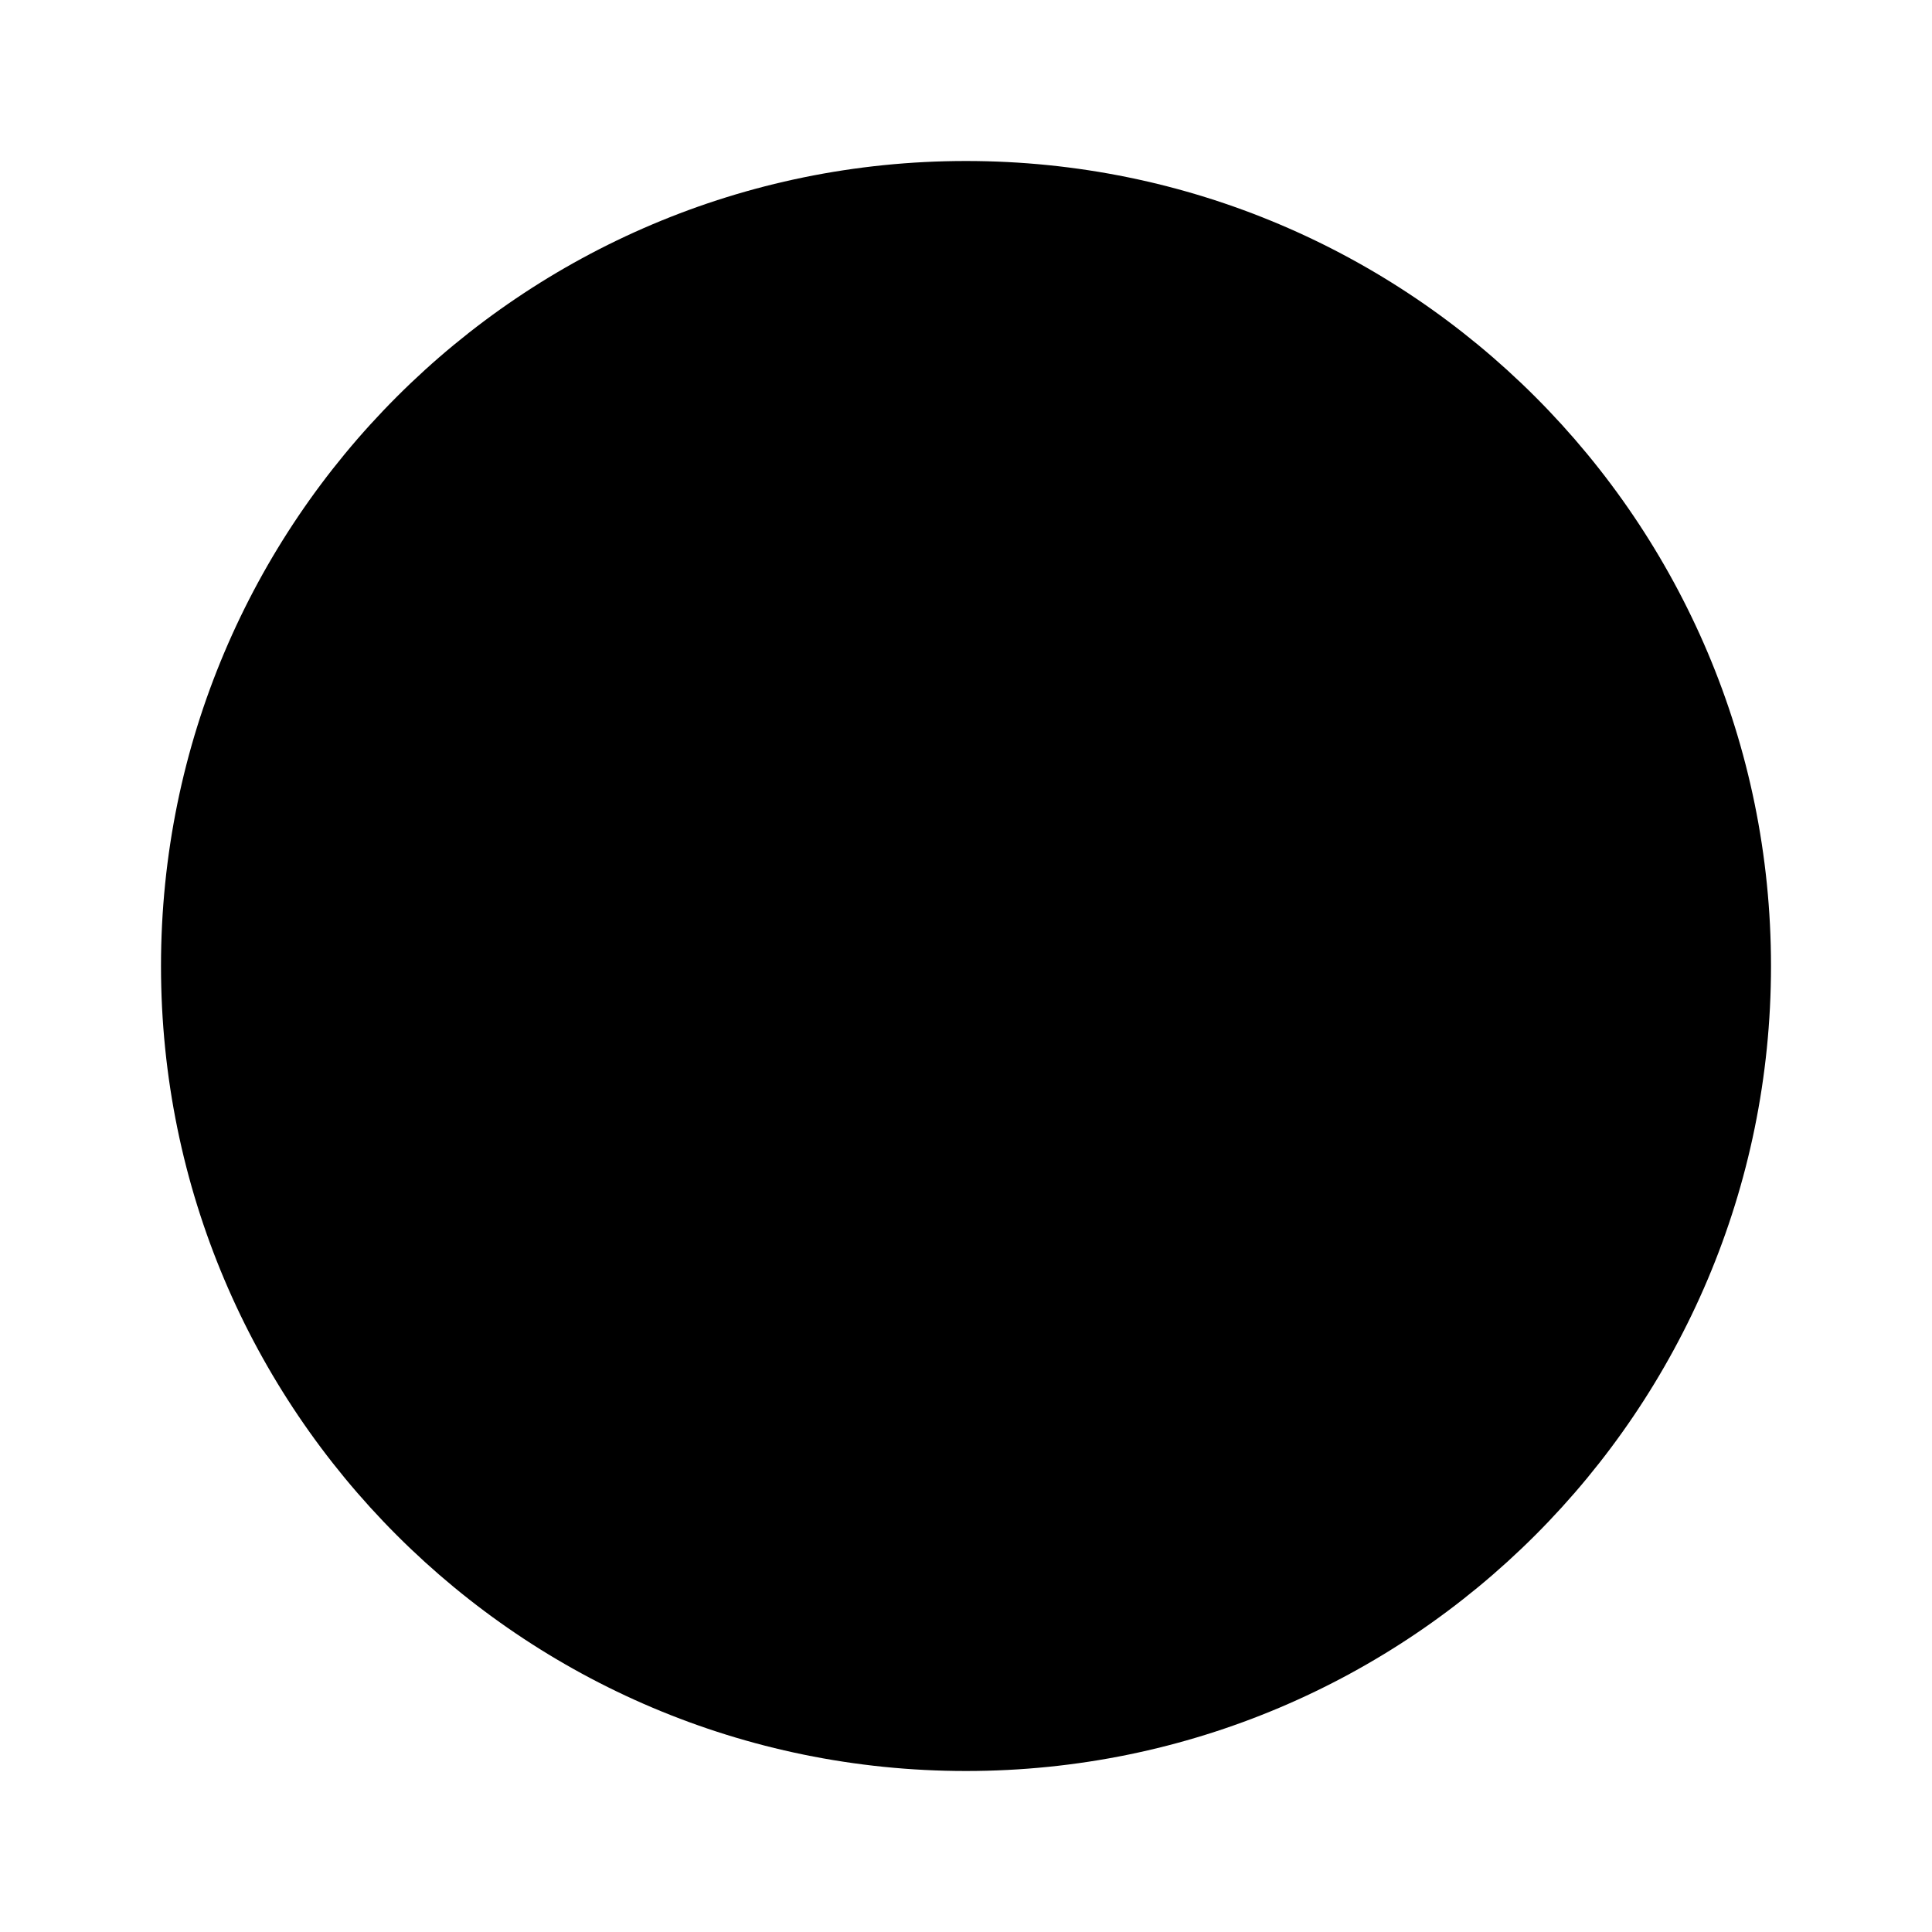
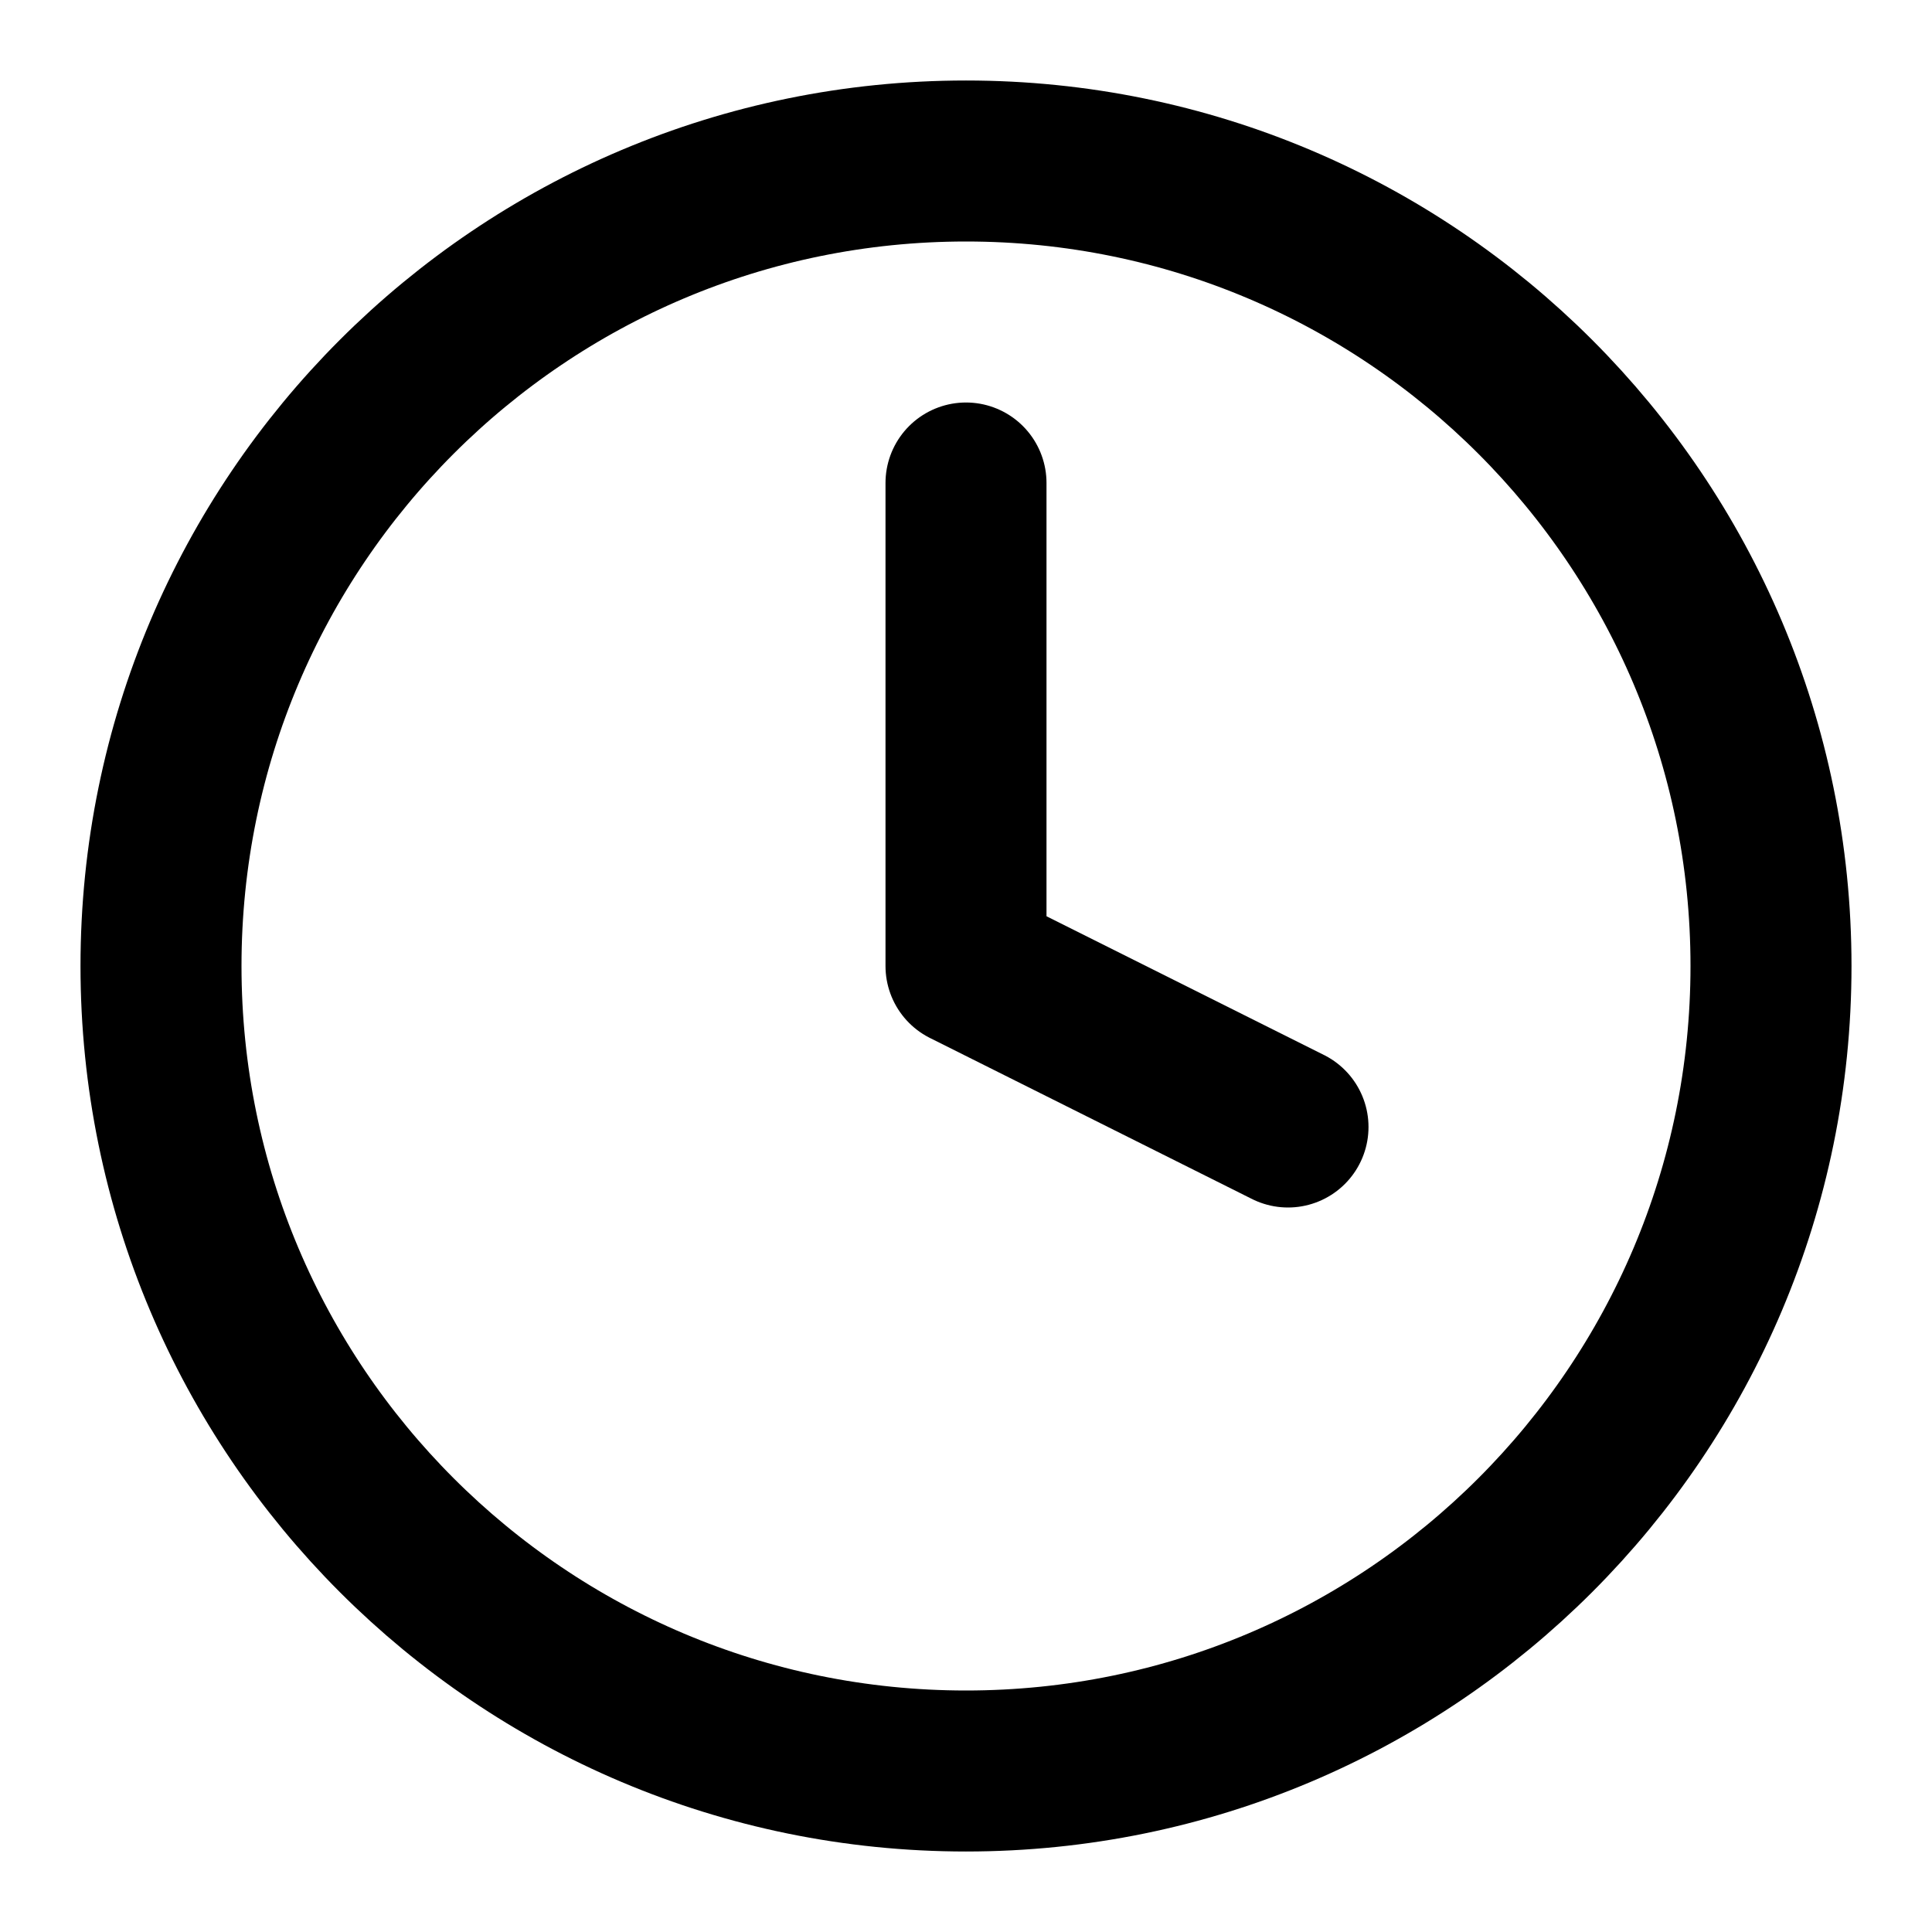
- <svg xmlns="http://www.w3.org/2000/svg" width="24" height="24" viewBox="0 0 24 24" fill="none">
-   <circle fill="currentColor" cx="12" cy="12" r="10" />
-   <polyline fill="currentColor" points="12 6 12 12 16 14" />
+ <svg xmlns="http://www.w3.org/2000/svg" viewBox="0 0 24 24" width="24" height="24" fill="none" stroke="currentColor" stroke-width="2" stroke-linecap="round" stroke-linejoin="round">
+   <circle cx="12" cy="12" r="10" />
+   <polyline points="12 6 12 12 16 14" />
</svg>
